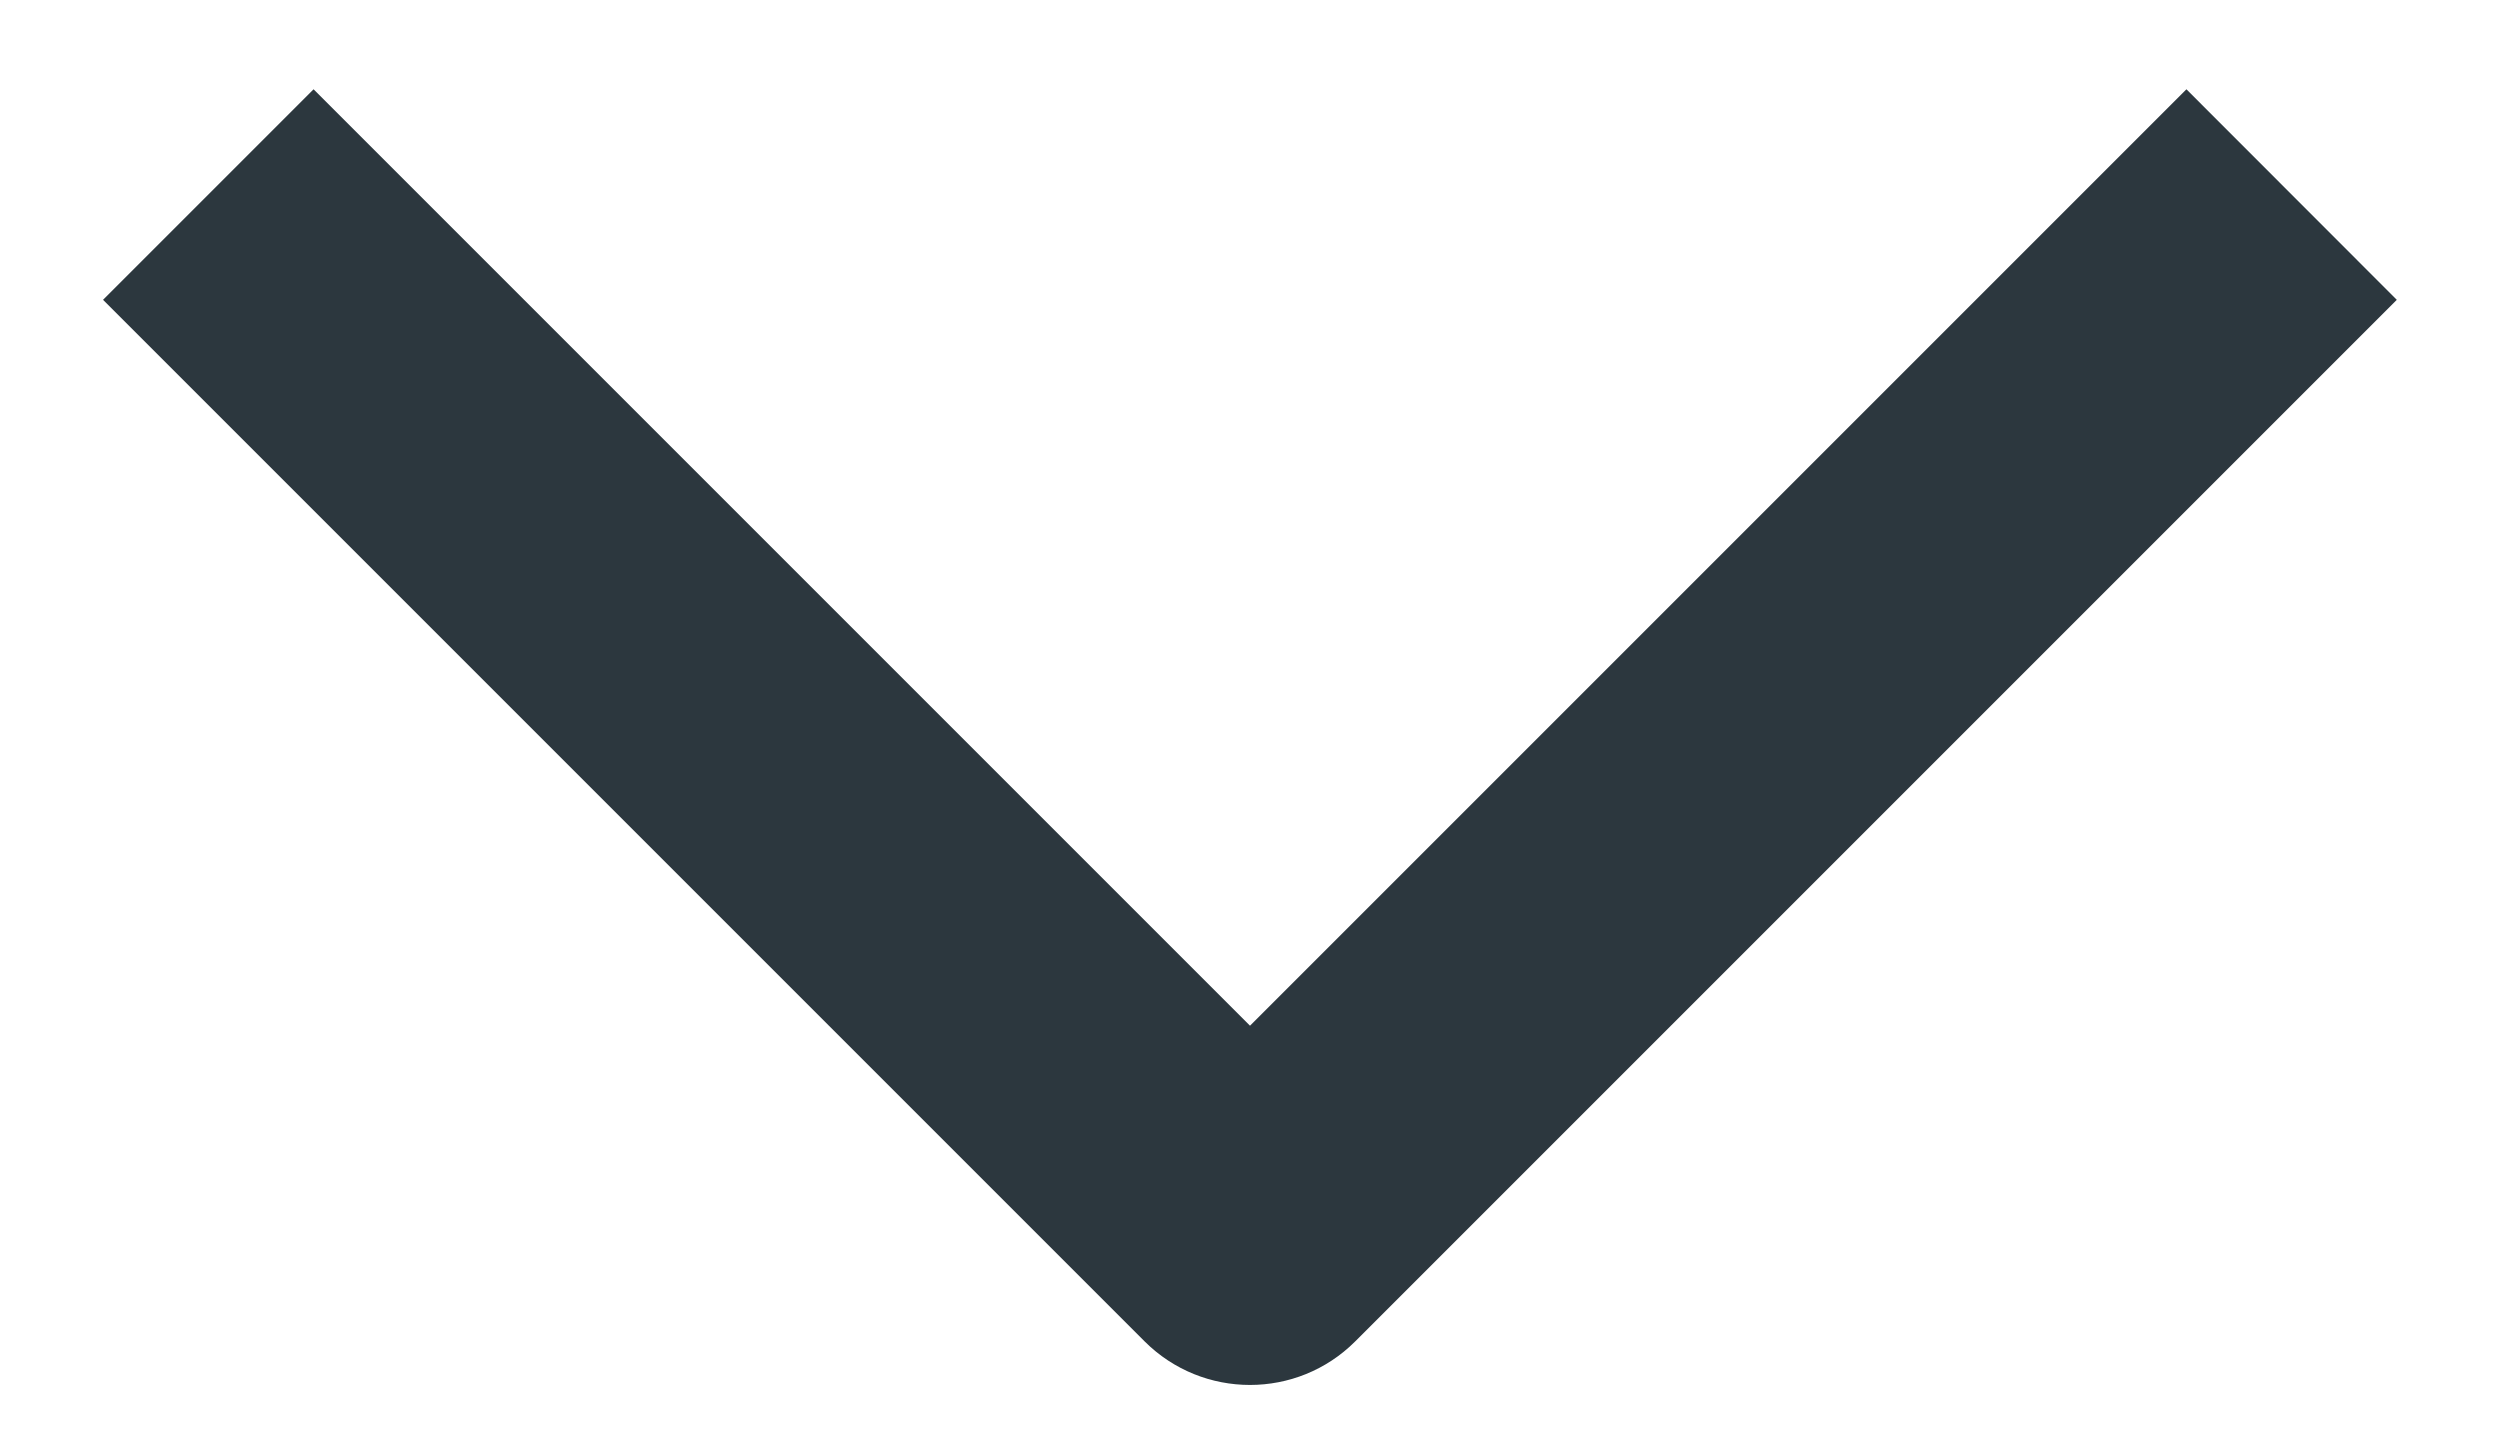
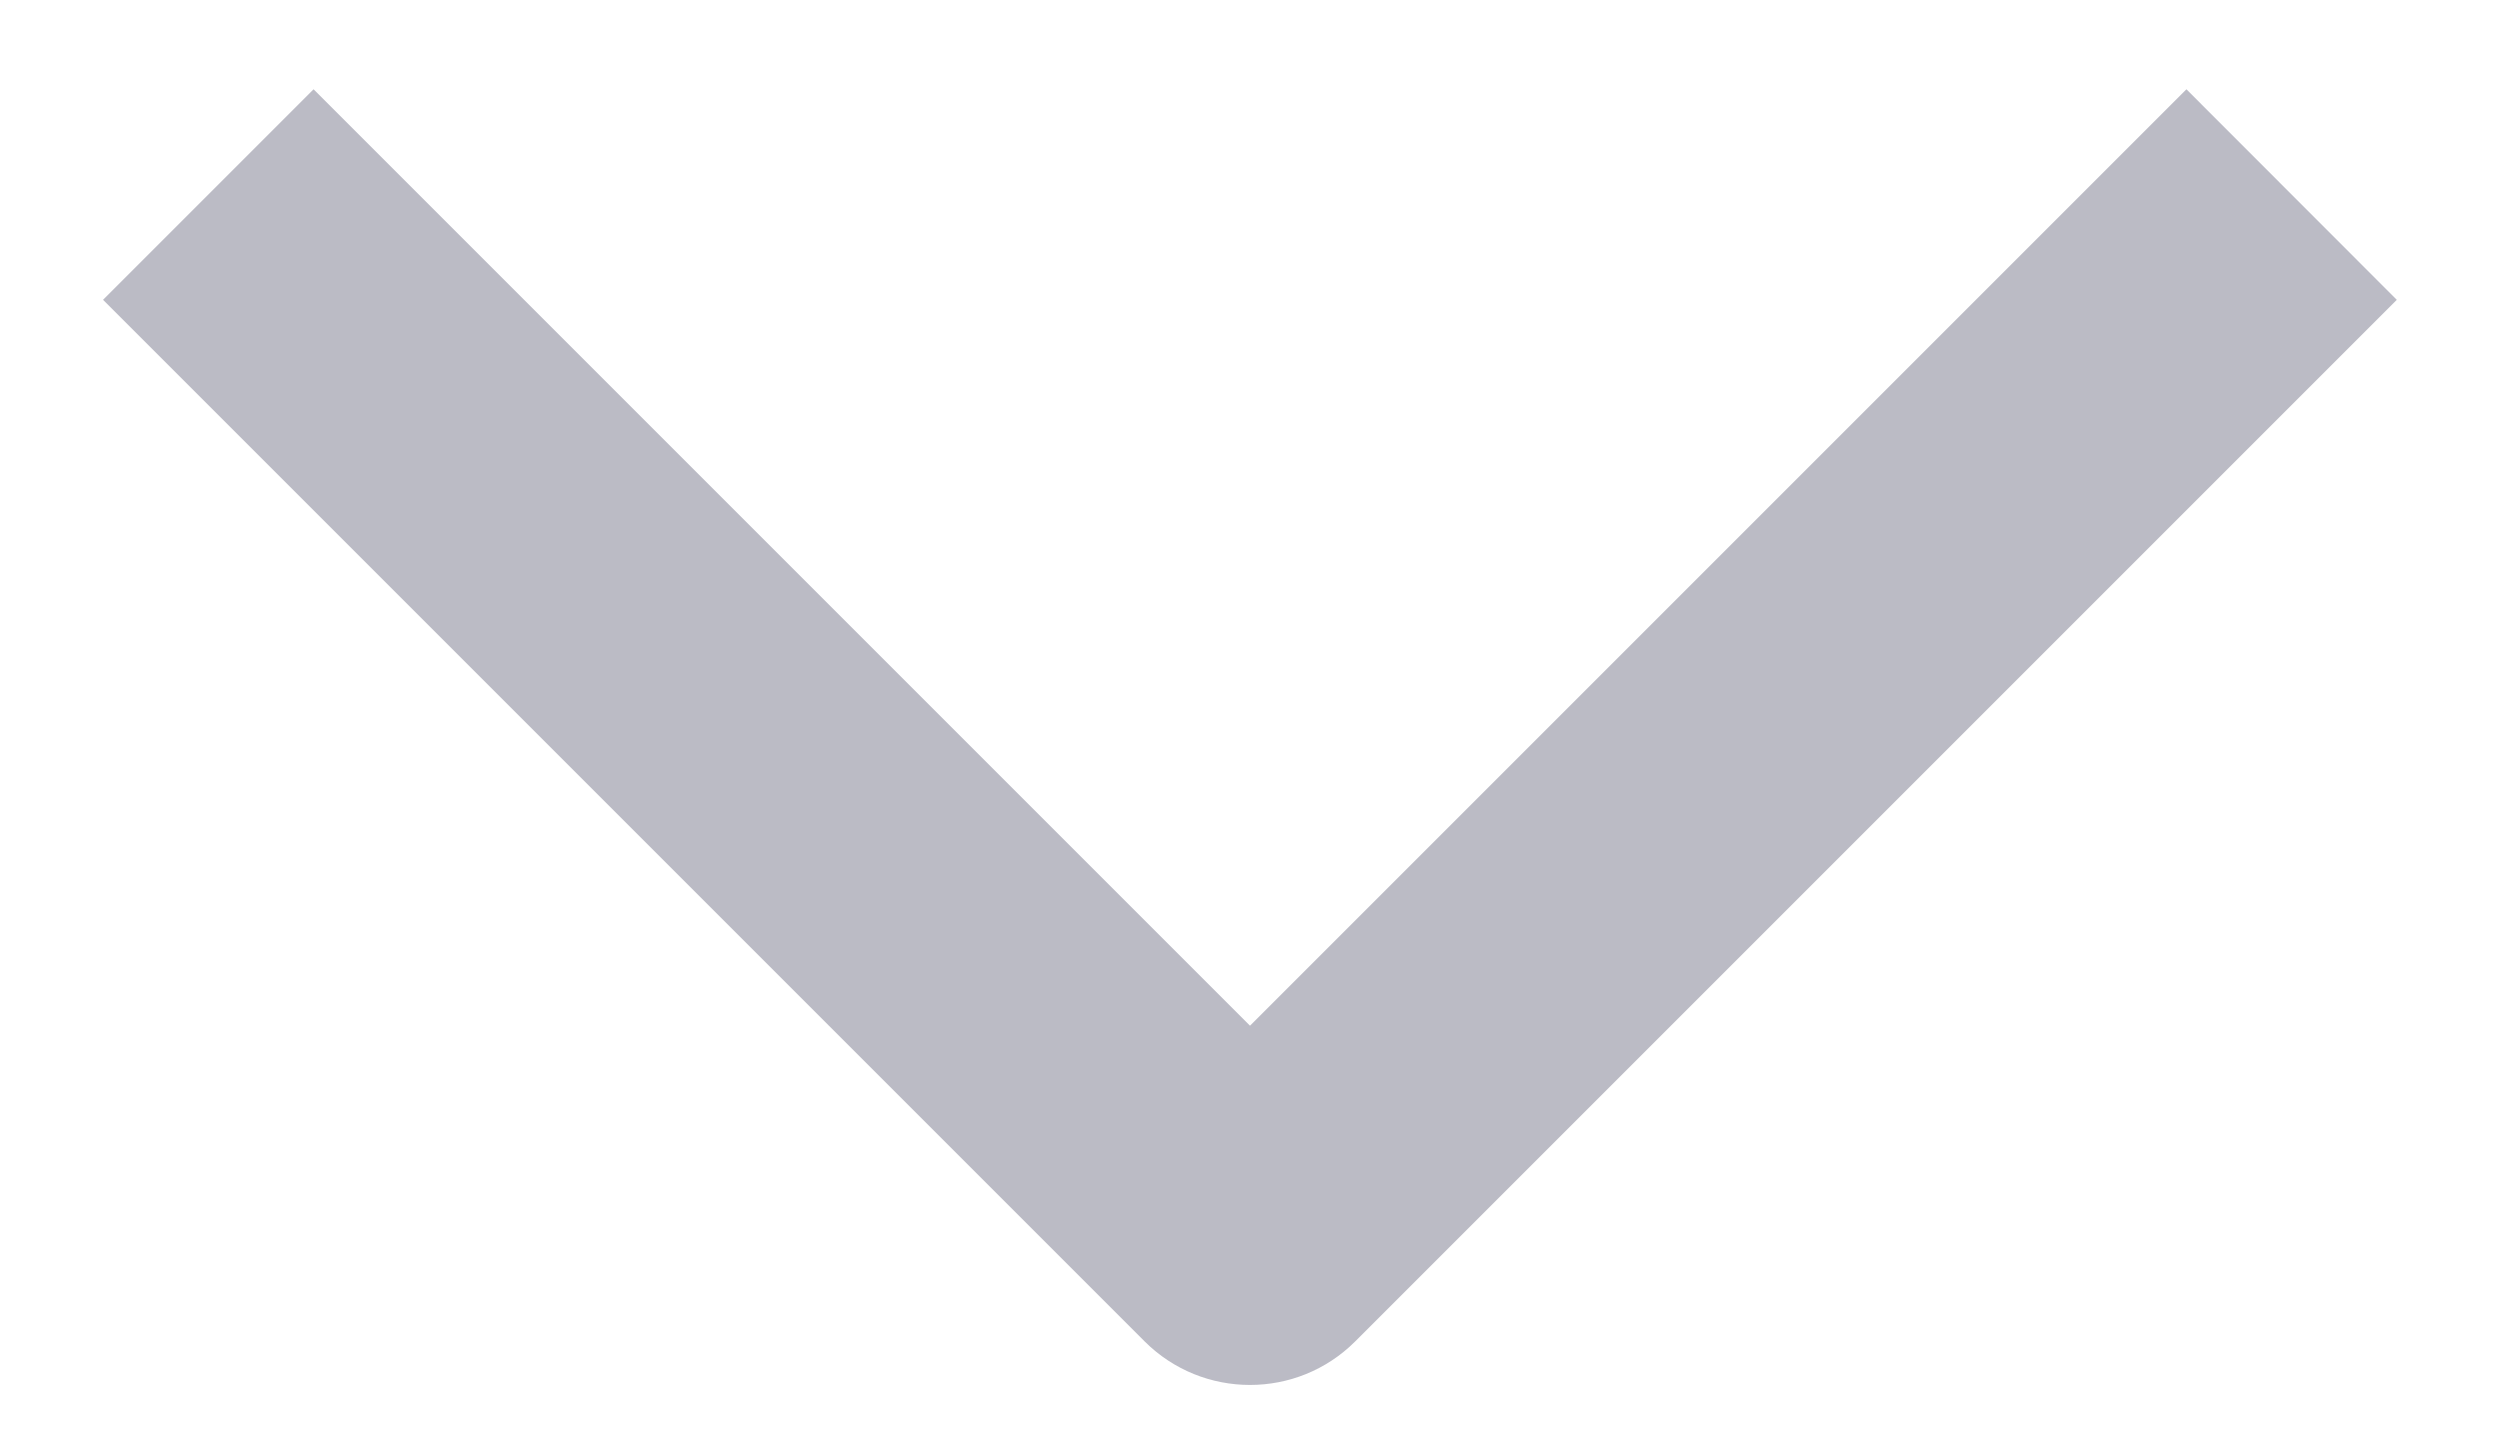
<svg xmlns="http://www.w3.org/2000/svg" width="14" height="8" viewBox="0 0 14 8" fill="none">
-   <path fill-rule="evenodd" clip-rule="evenodd" d="M6.41 7.512L0.577 1.679L1.756 0.5L7 5.744L12.244 0.5L13.422 1.679L7.589 7.512C7.264 7.837 6.736 7.837 6.41 7.512Z" fill="#2C373E" />
+   <path fill-rule="evenodd" clip-rule="evenodd" d="M6.41 7.512L0.577 1.679L1.756 0.5L7 5.744L12.244 0.5L13.422 1.679L7.589 7.512C7.264 7.837 6.736 7.837 6.41 7.512Z" fill="#BBBBC5" />
</svg>
